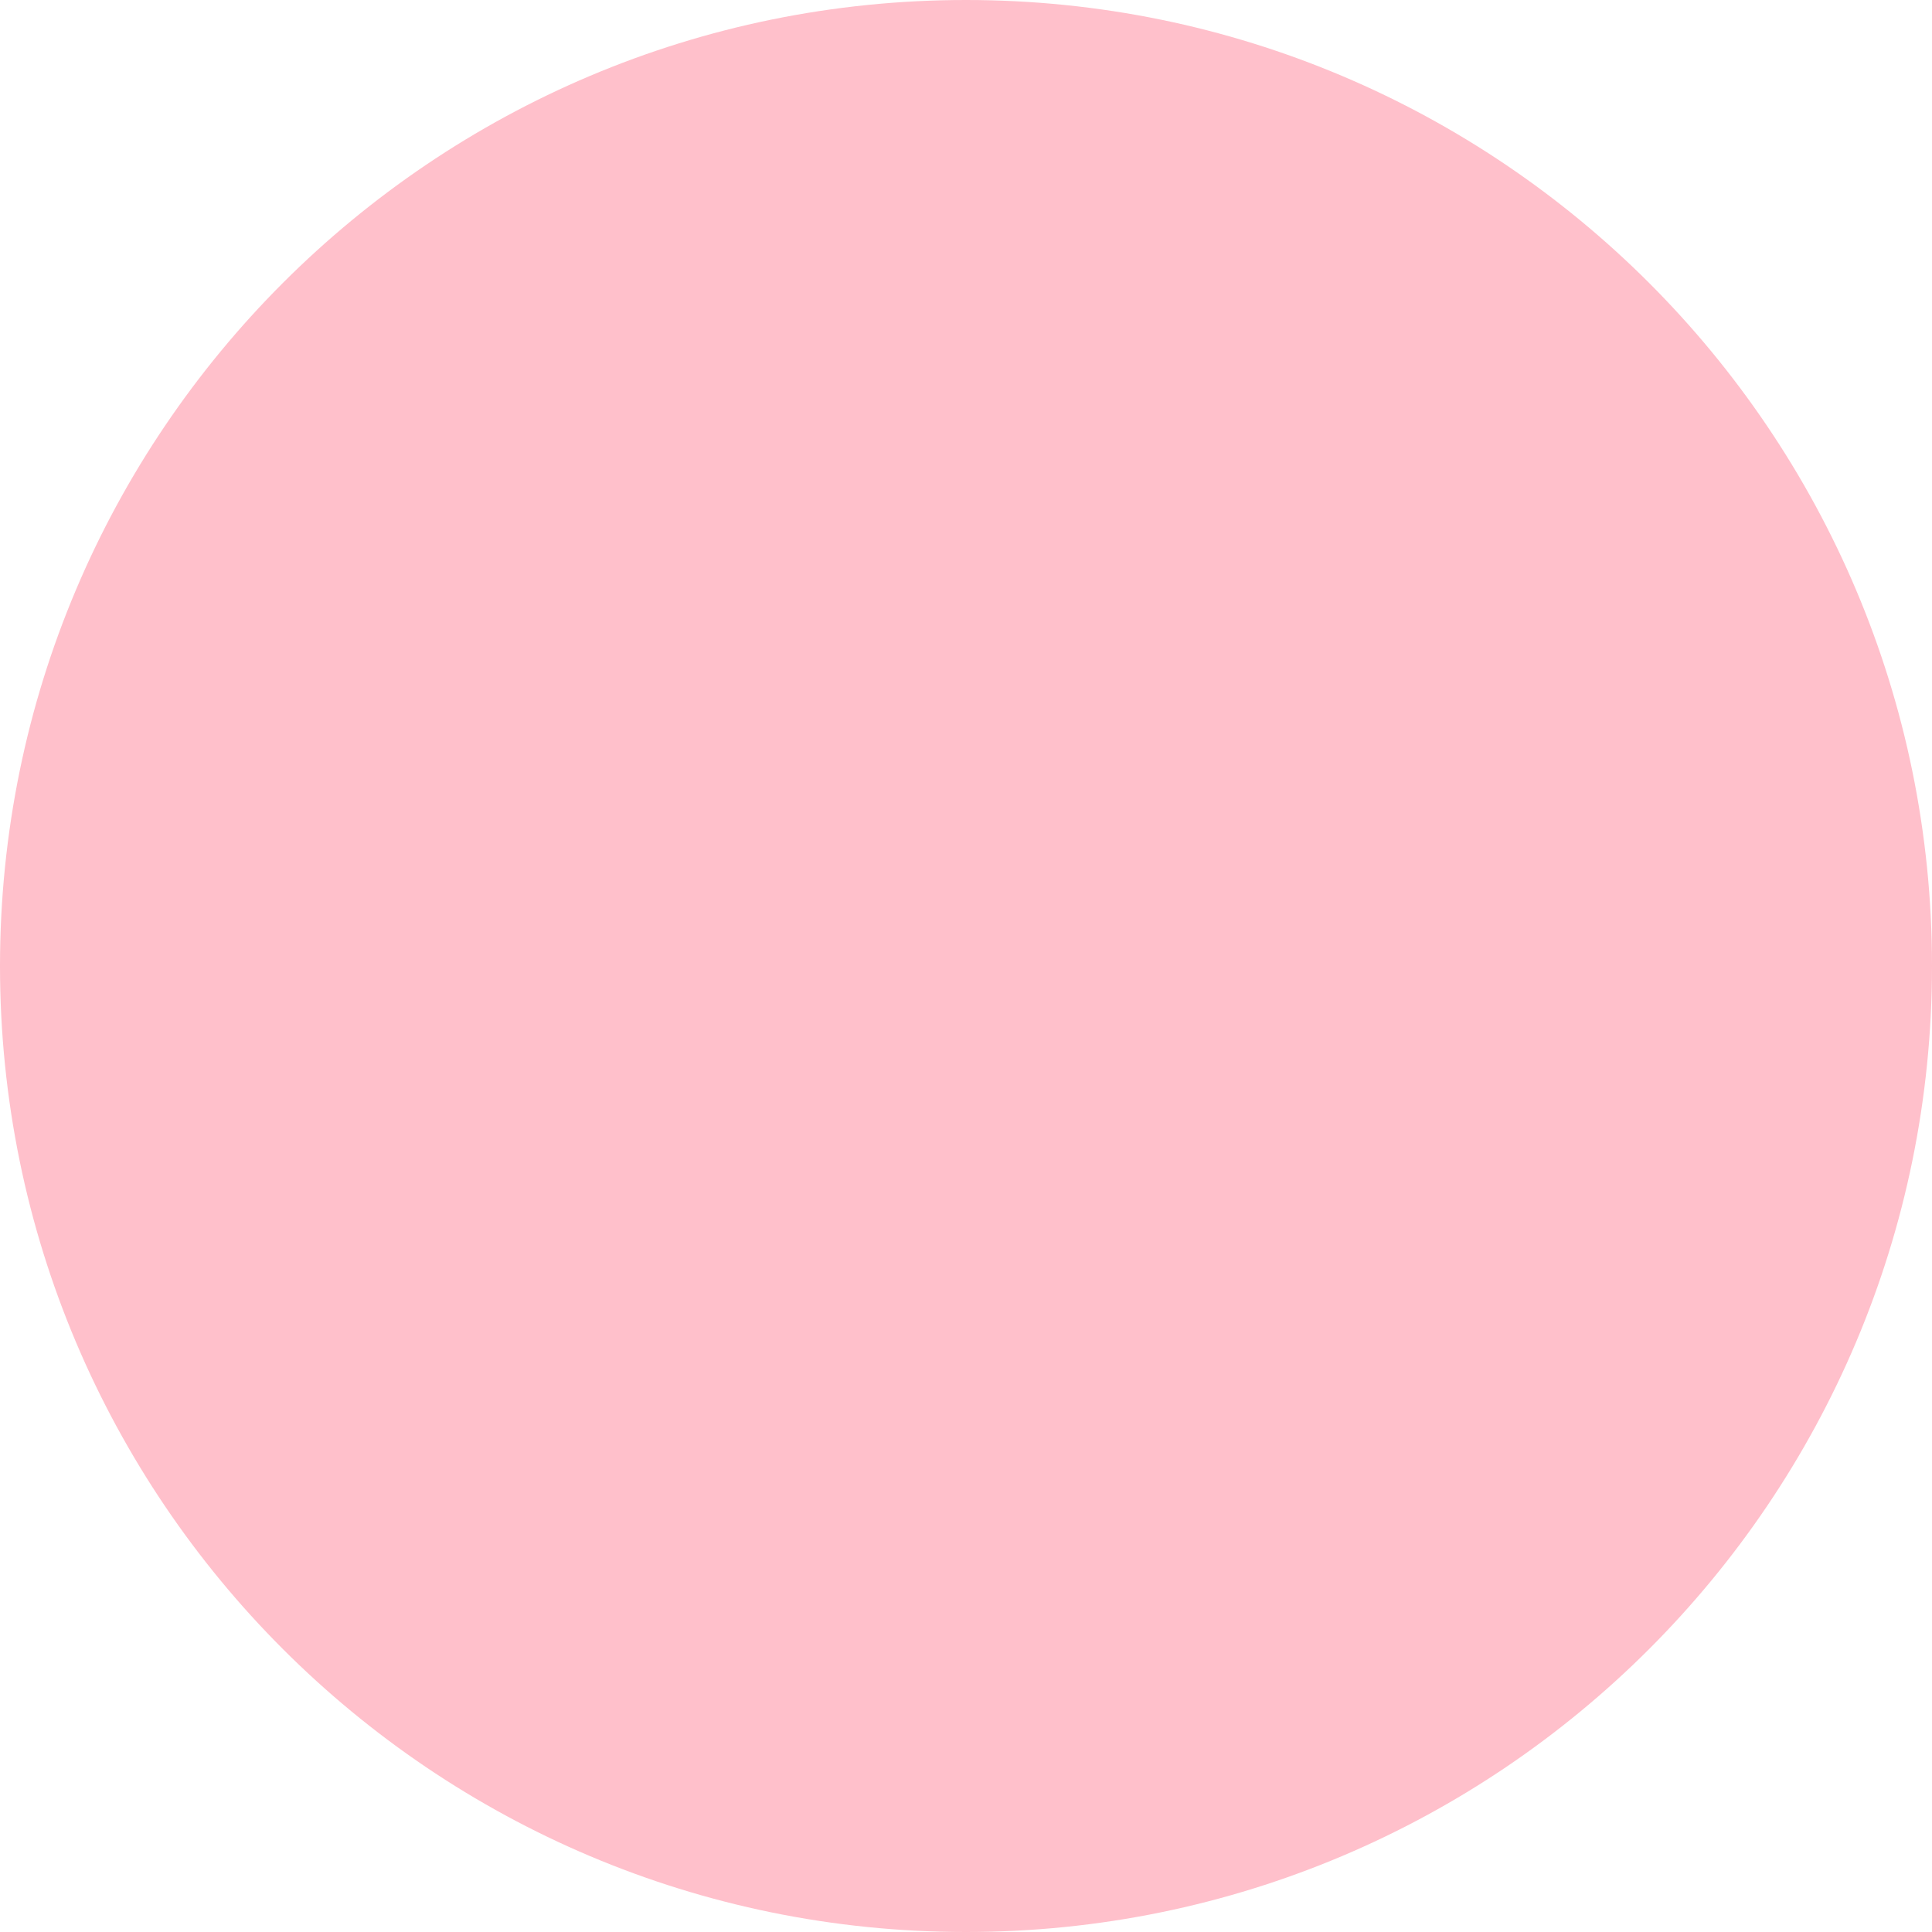
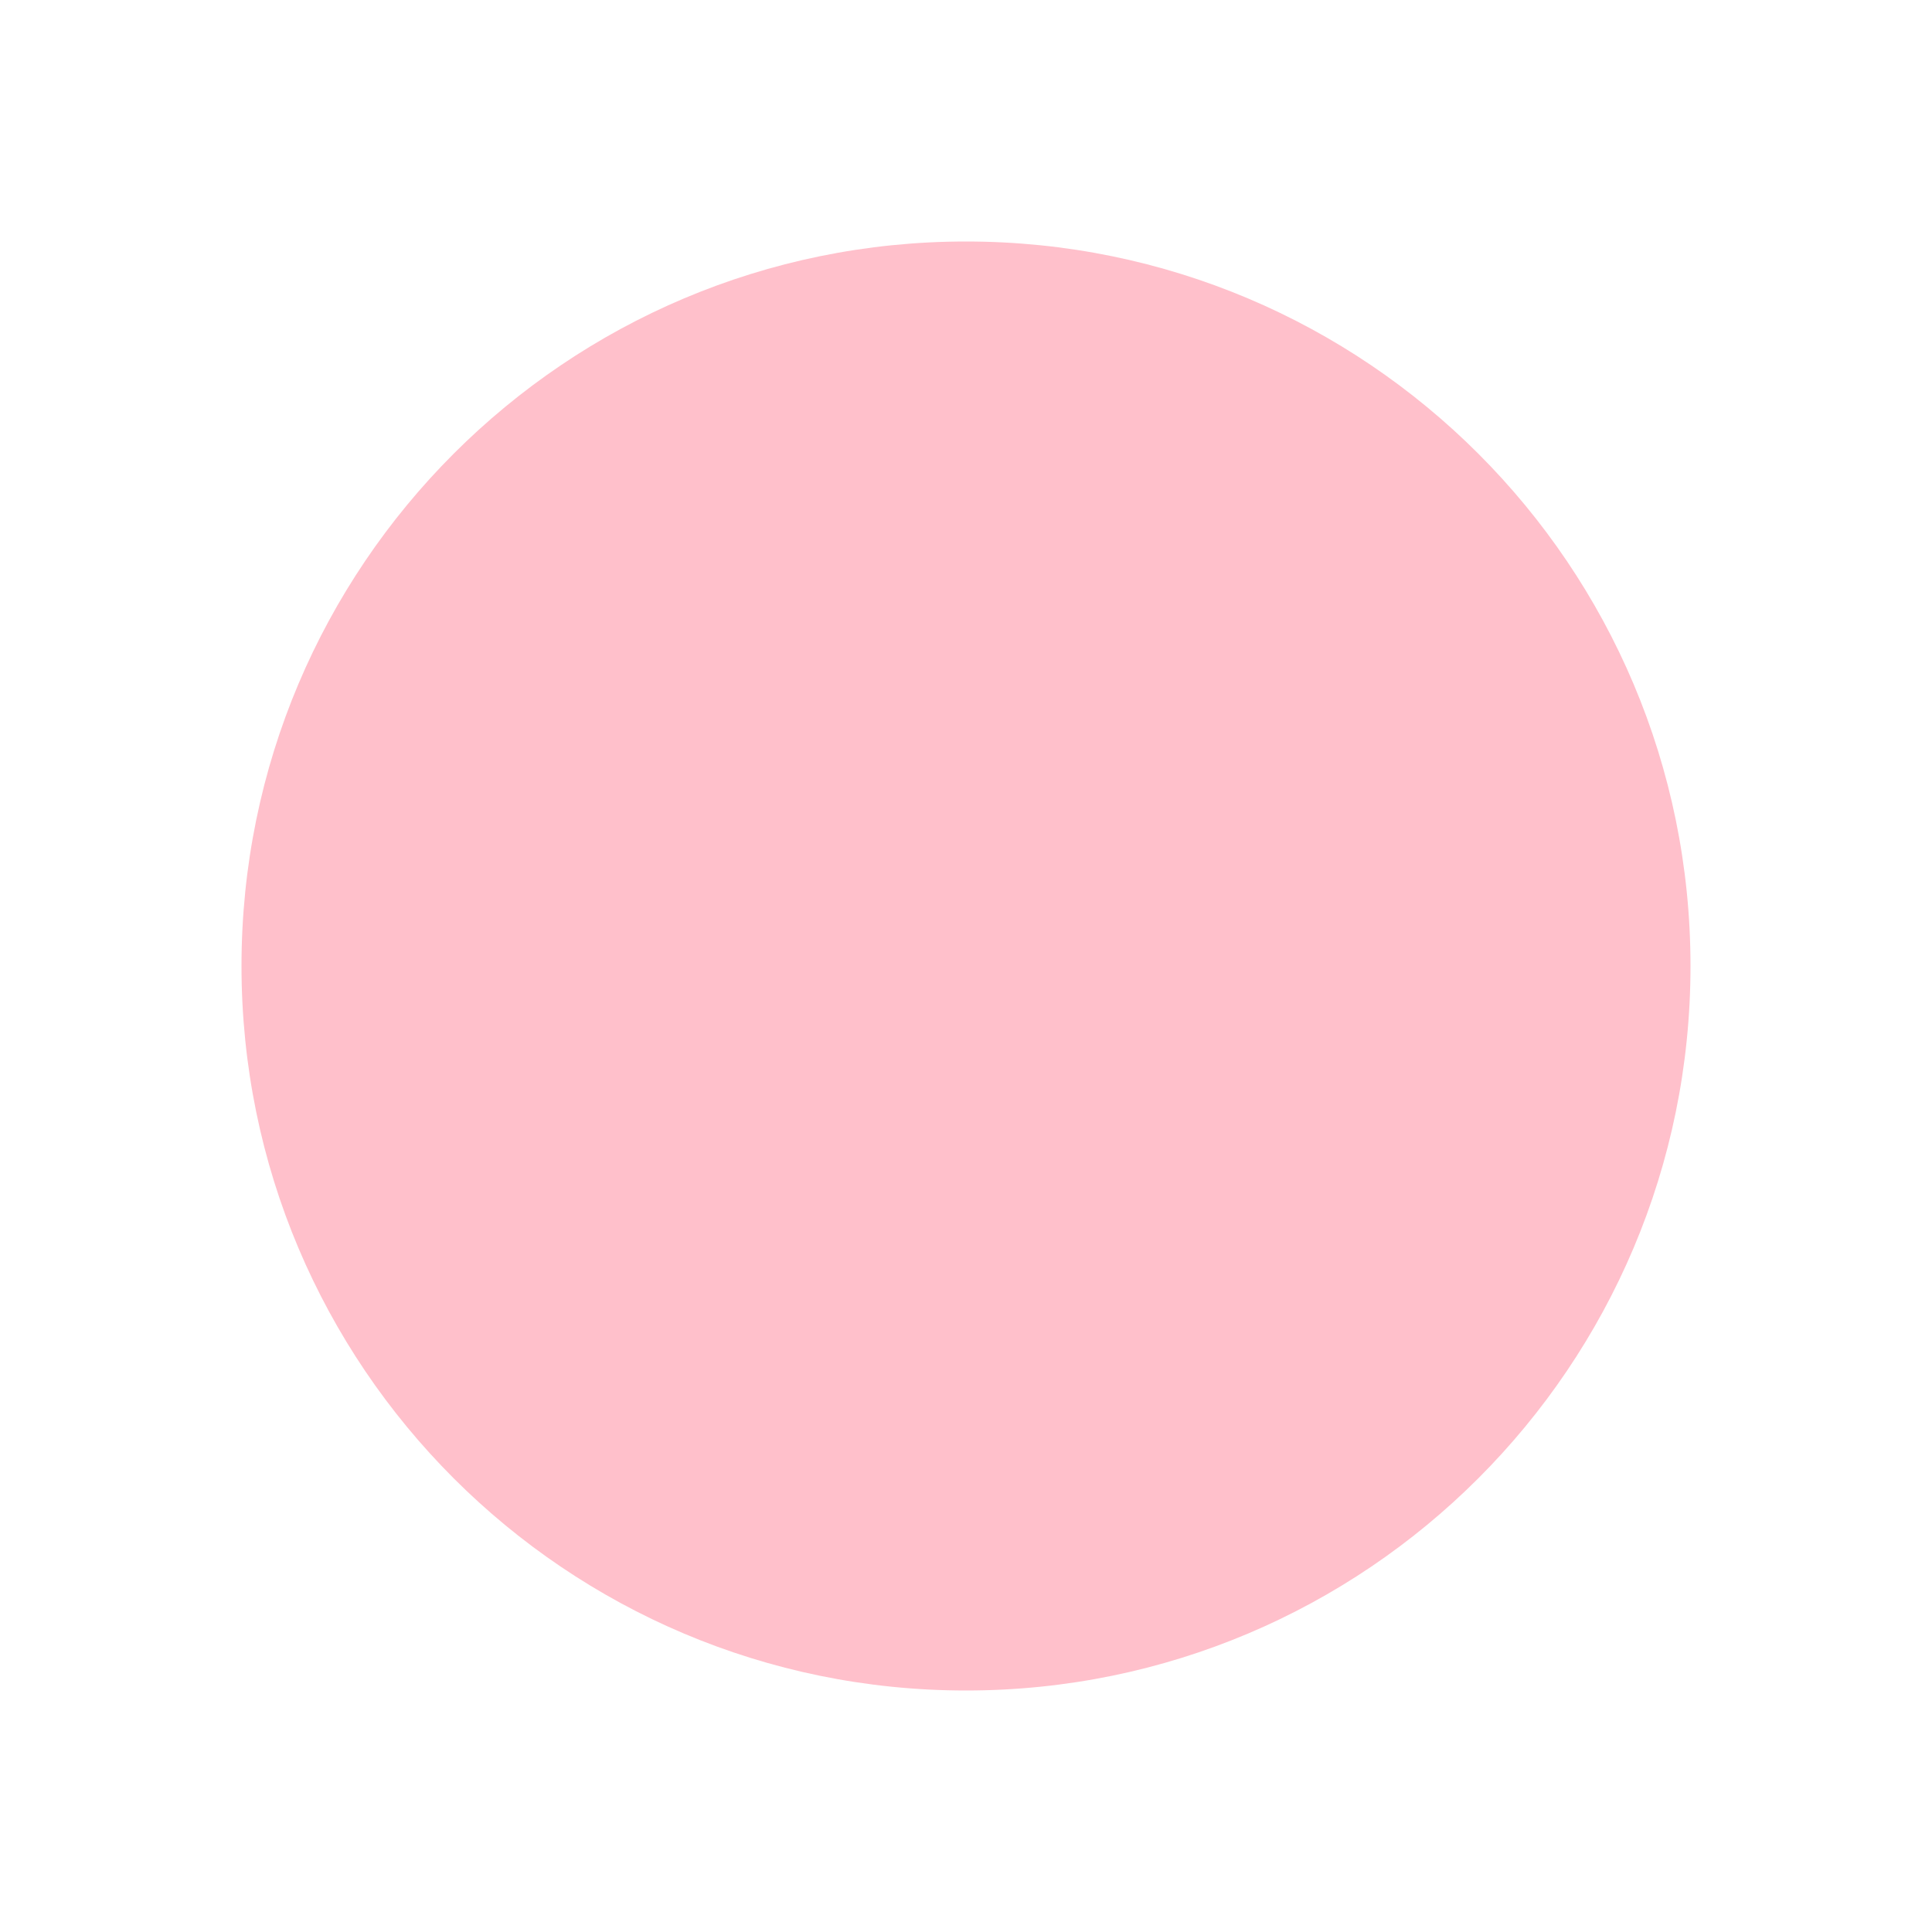
- <svg xmlns="http://www.w3.org/2000/svg" viewBox="0 0 512 512">
-   <path fill="pink" d="M512 256C512 397.4 397.4 512 256 512C114.6 512 0 397.4 0 256C0 114.6 114.6 0 256 0C397.4 0 512 114.6 512 256z" />
+ <svg xmlns="http://www.w3.org/2000/svg" width="100%" height="100%" viewBox="0 0 512 512" version="1.1" xml:space="preserve" style="fill-rule:evenodd;clip-rule:evenodd;stroke-linejoin:round;stroke-miterlimit:2;">
+   <g transform="matrix(0.75,0,0,0.75,64,64)">
+     <path d="M512,256C512,397.4 397.4,512 256,512C114.6,512 0,397.4 0,256C0,114.6 114.6,0 256,0C397.4,0 512,114.6 512,256Z" style="fill:rgb(255,192,203);fill-rule:nonzero;" />
+   </g>
</svg>
